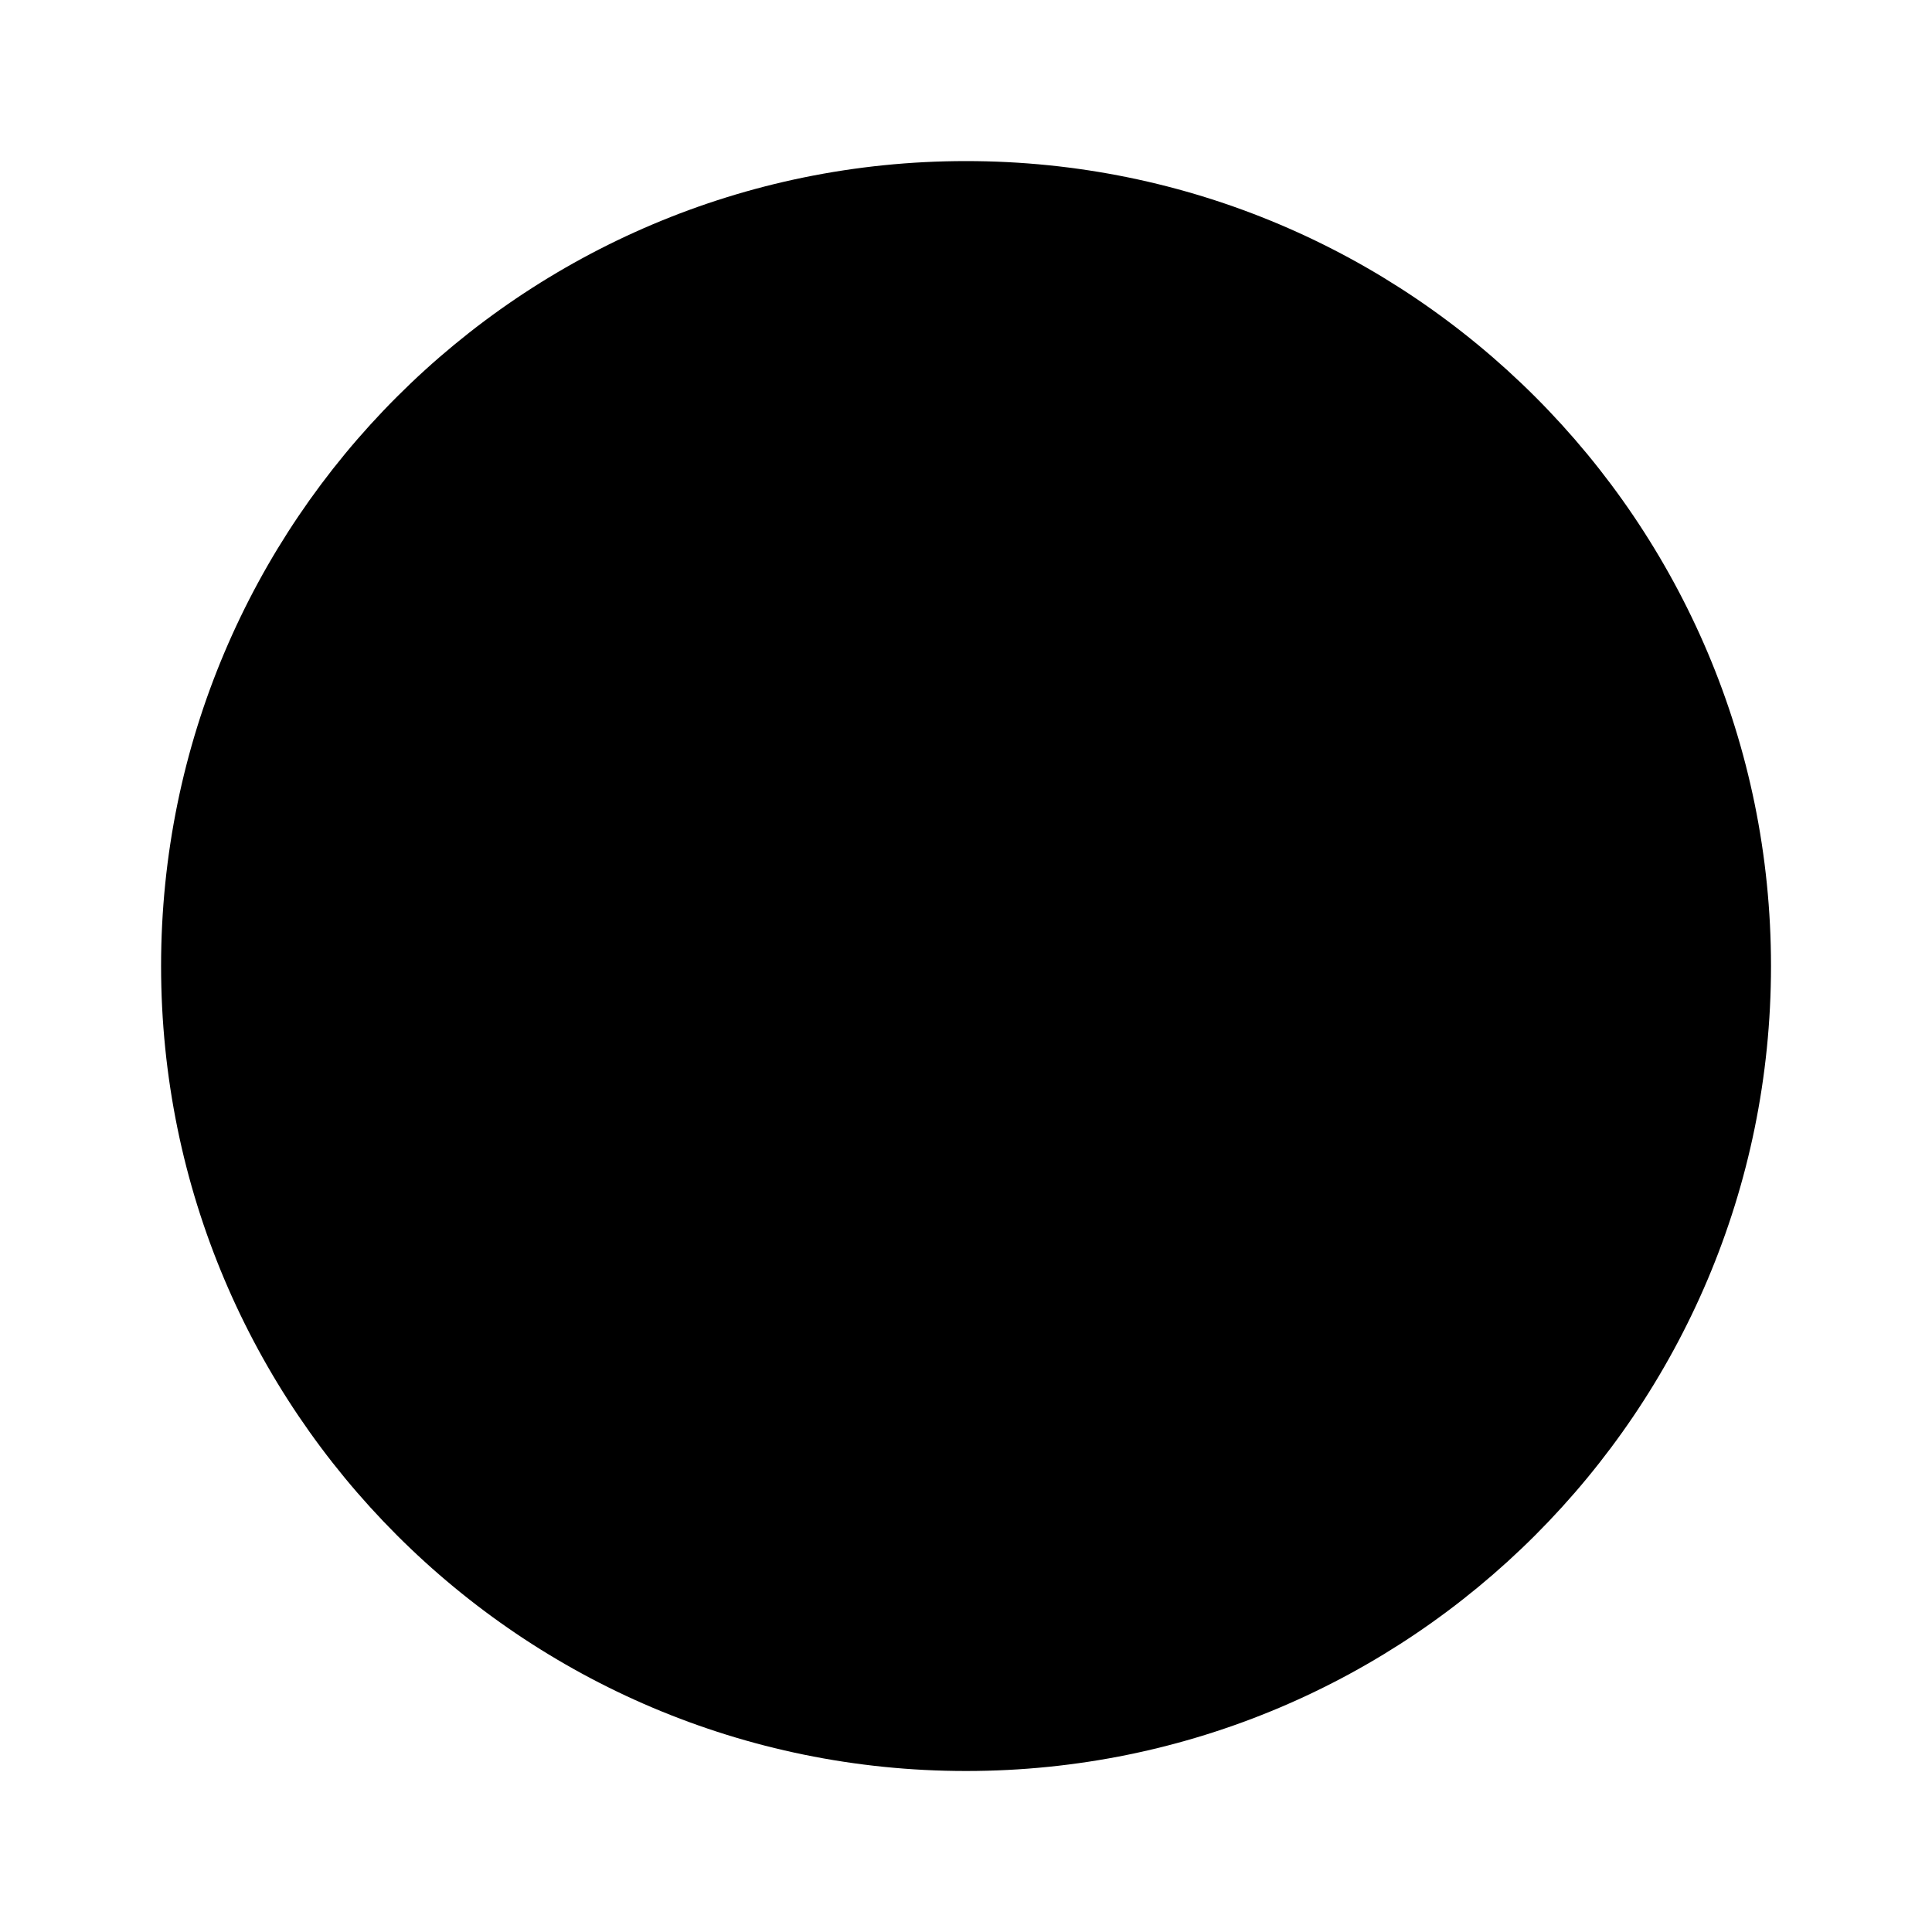
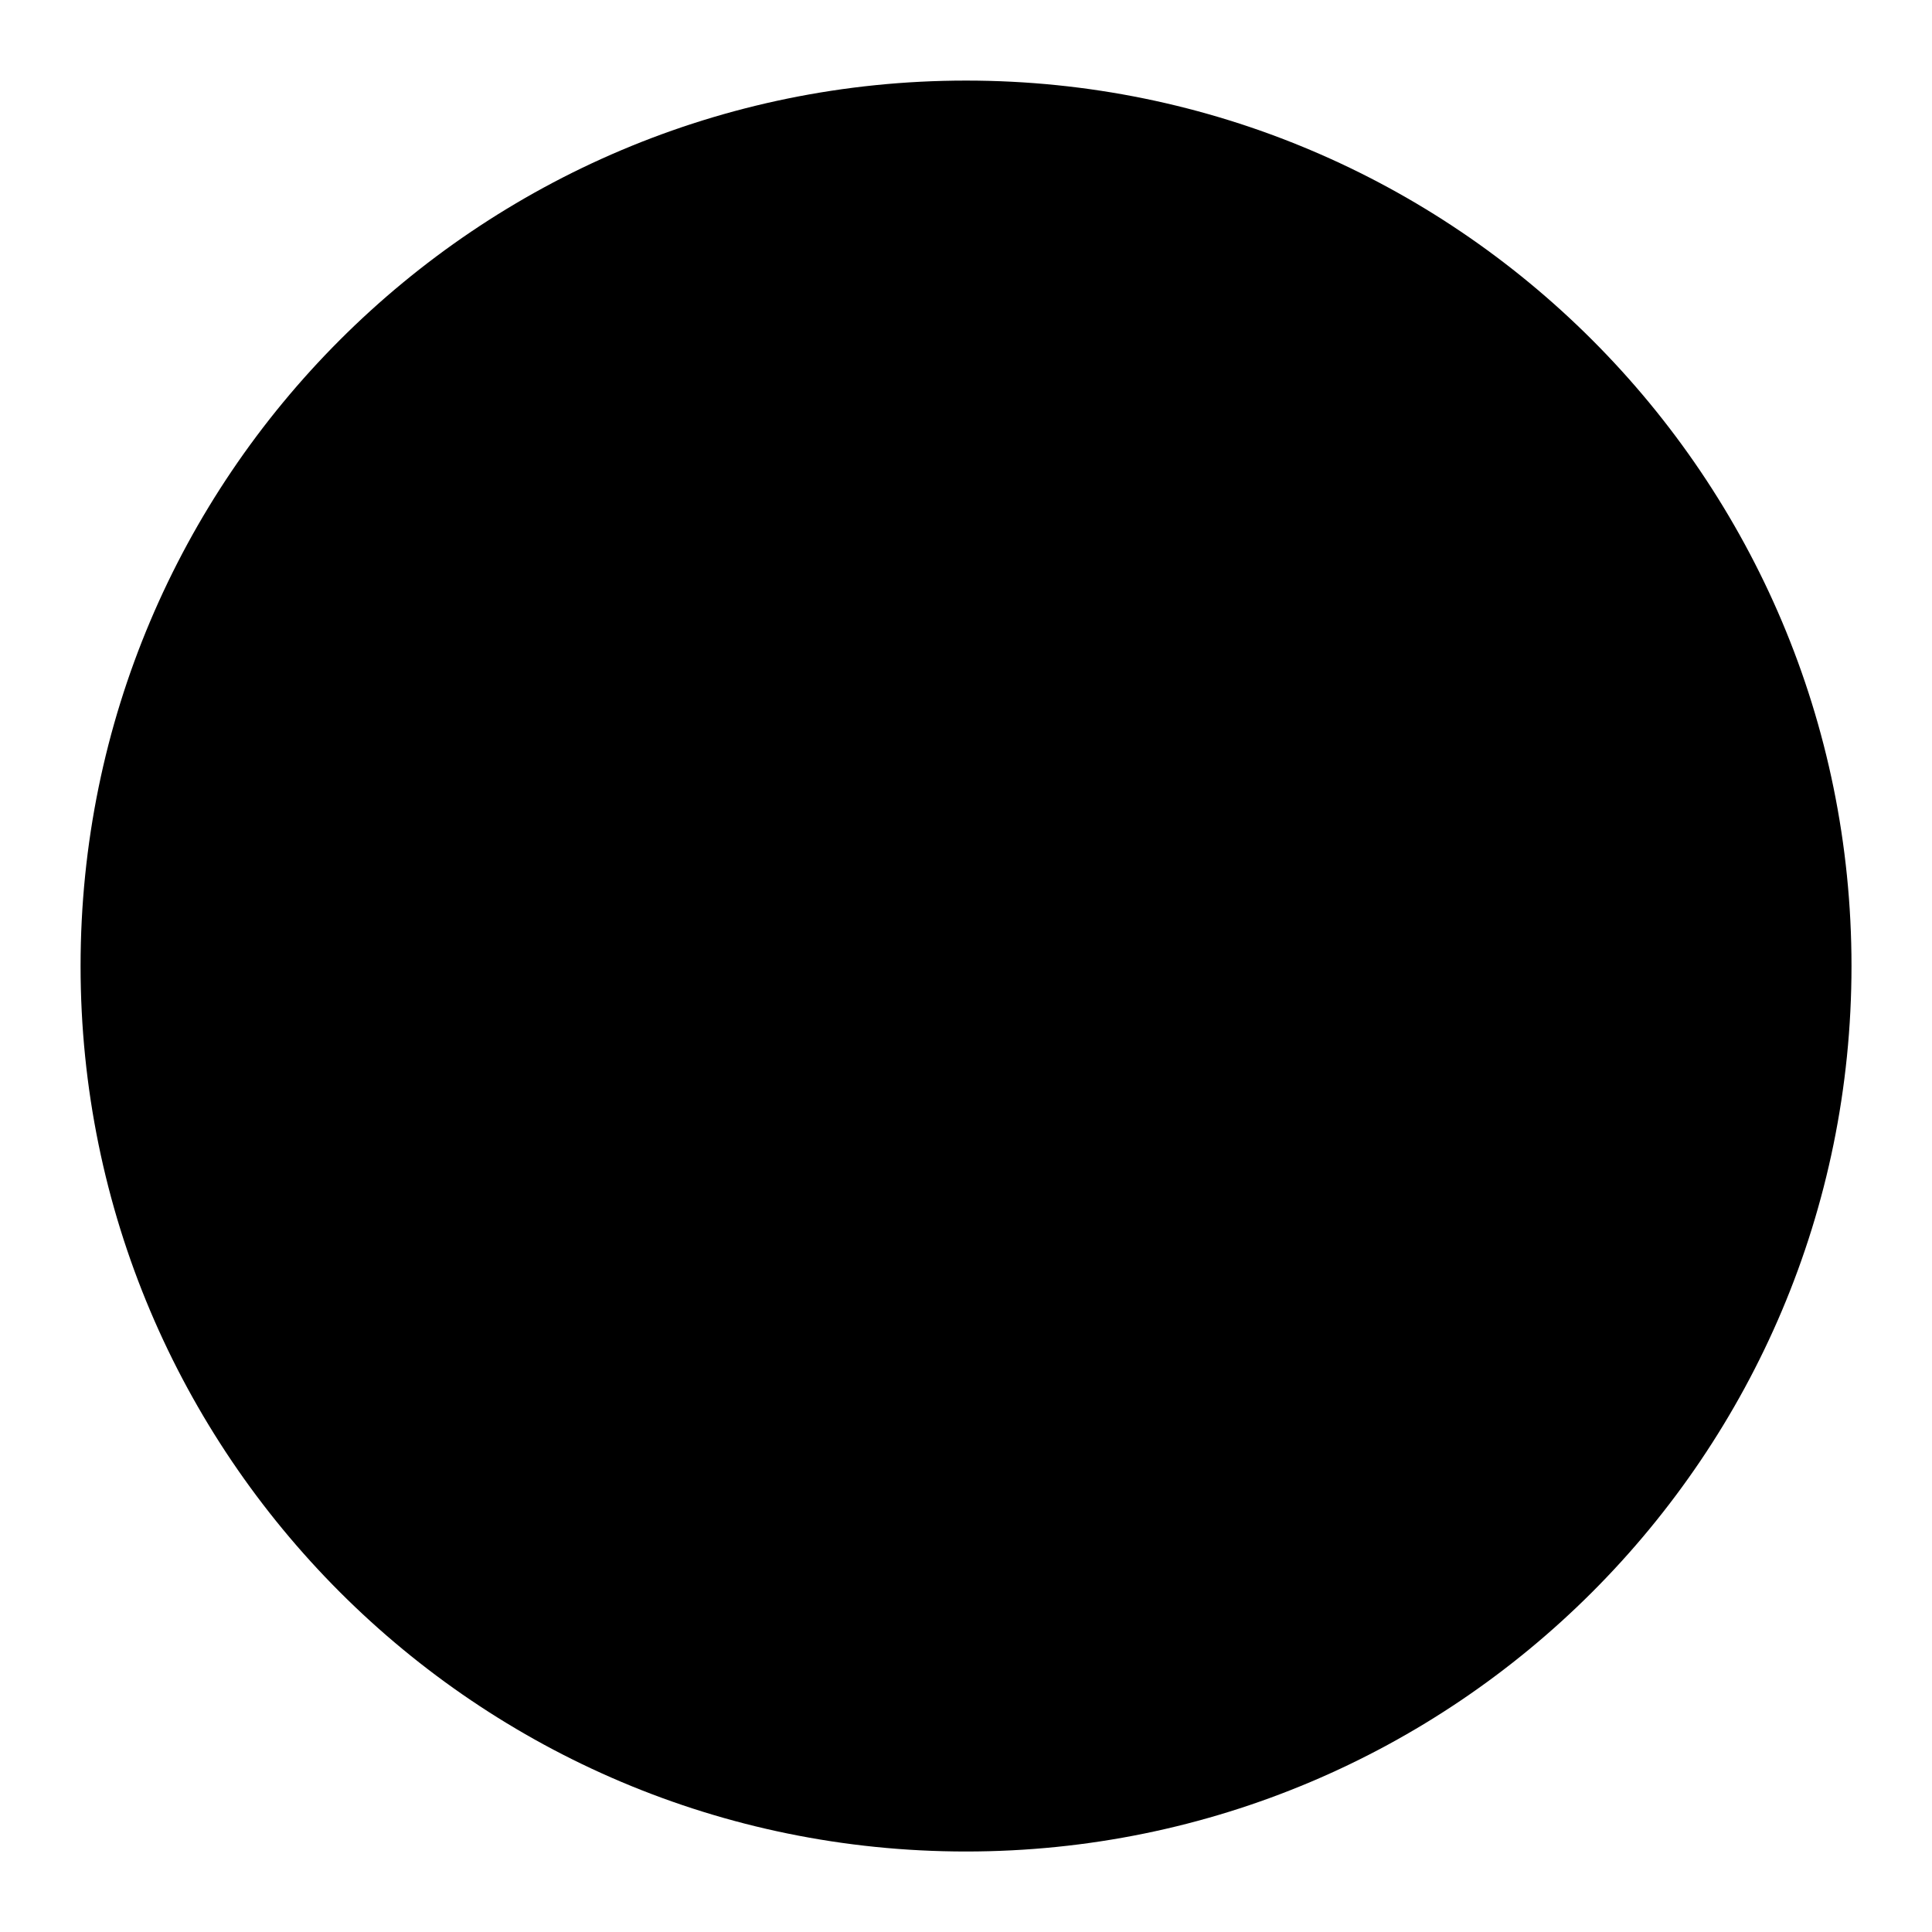
<svg xmlns="http://www.w3.org/2000/svg" width="24" height="24" viewBox="0 0 24 24" fill="none">
-   <path d="M2.001 11.999C2.002 6.477 6.479 2.001 12.001 2.001C17.523 2.001 22 6.478 22 12C22 17.522 17.523 22 12.001 22C6.478 22 2.001 17.522 2.001 11.999Z" fill="black" />
+   <path d="M1.001 11.999C1.001 5.925 5.926 1.001 12.001 1.001C18.075 1.001 23 5.925 23 12C23 18.075 18.075 23 12 23C5.925 23 1 18.074 1.001 11.999Z" fill="black" />
</svg>
